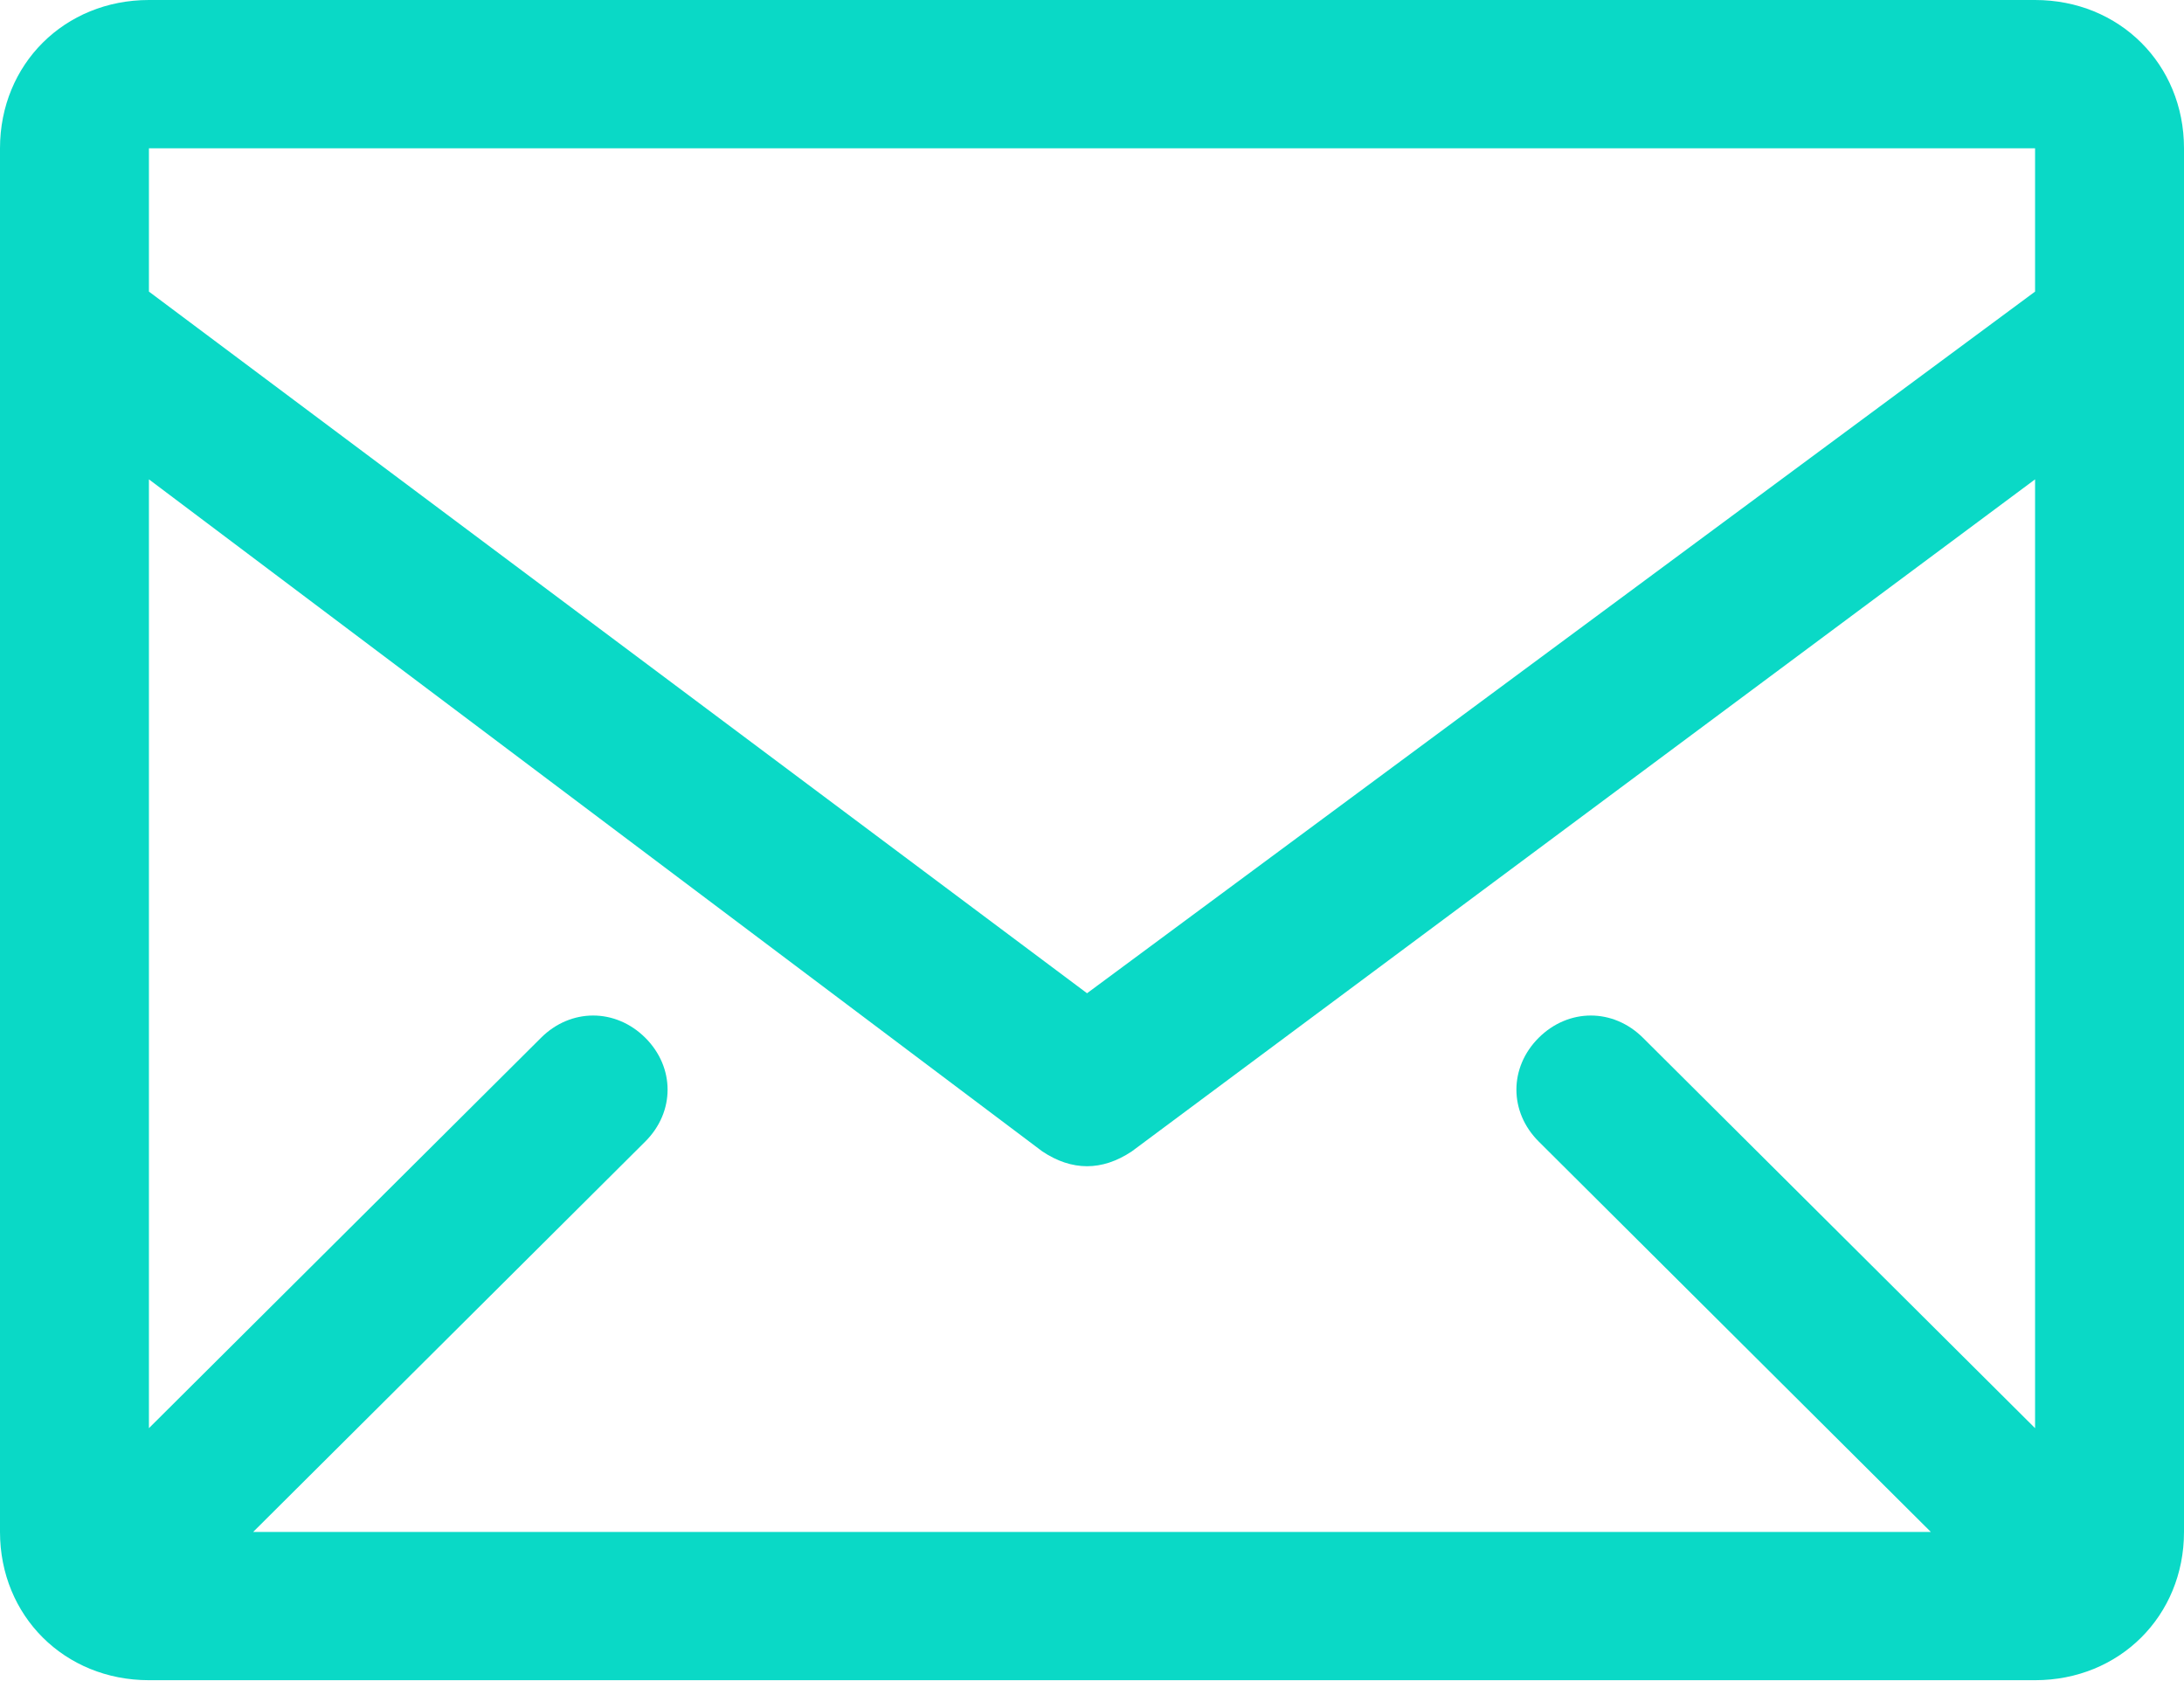
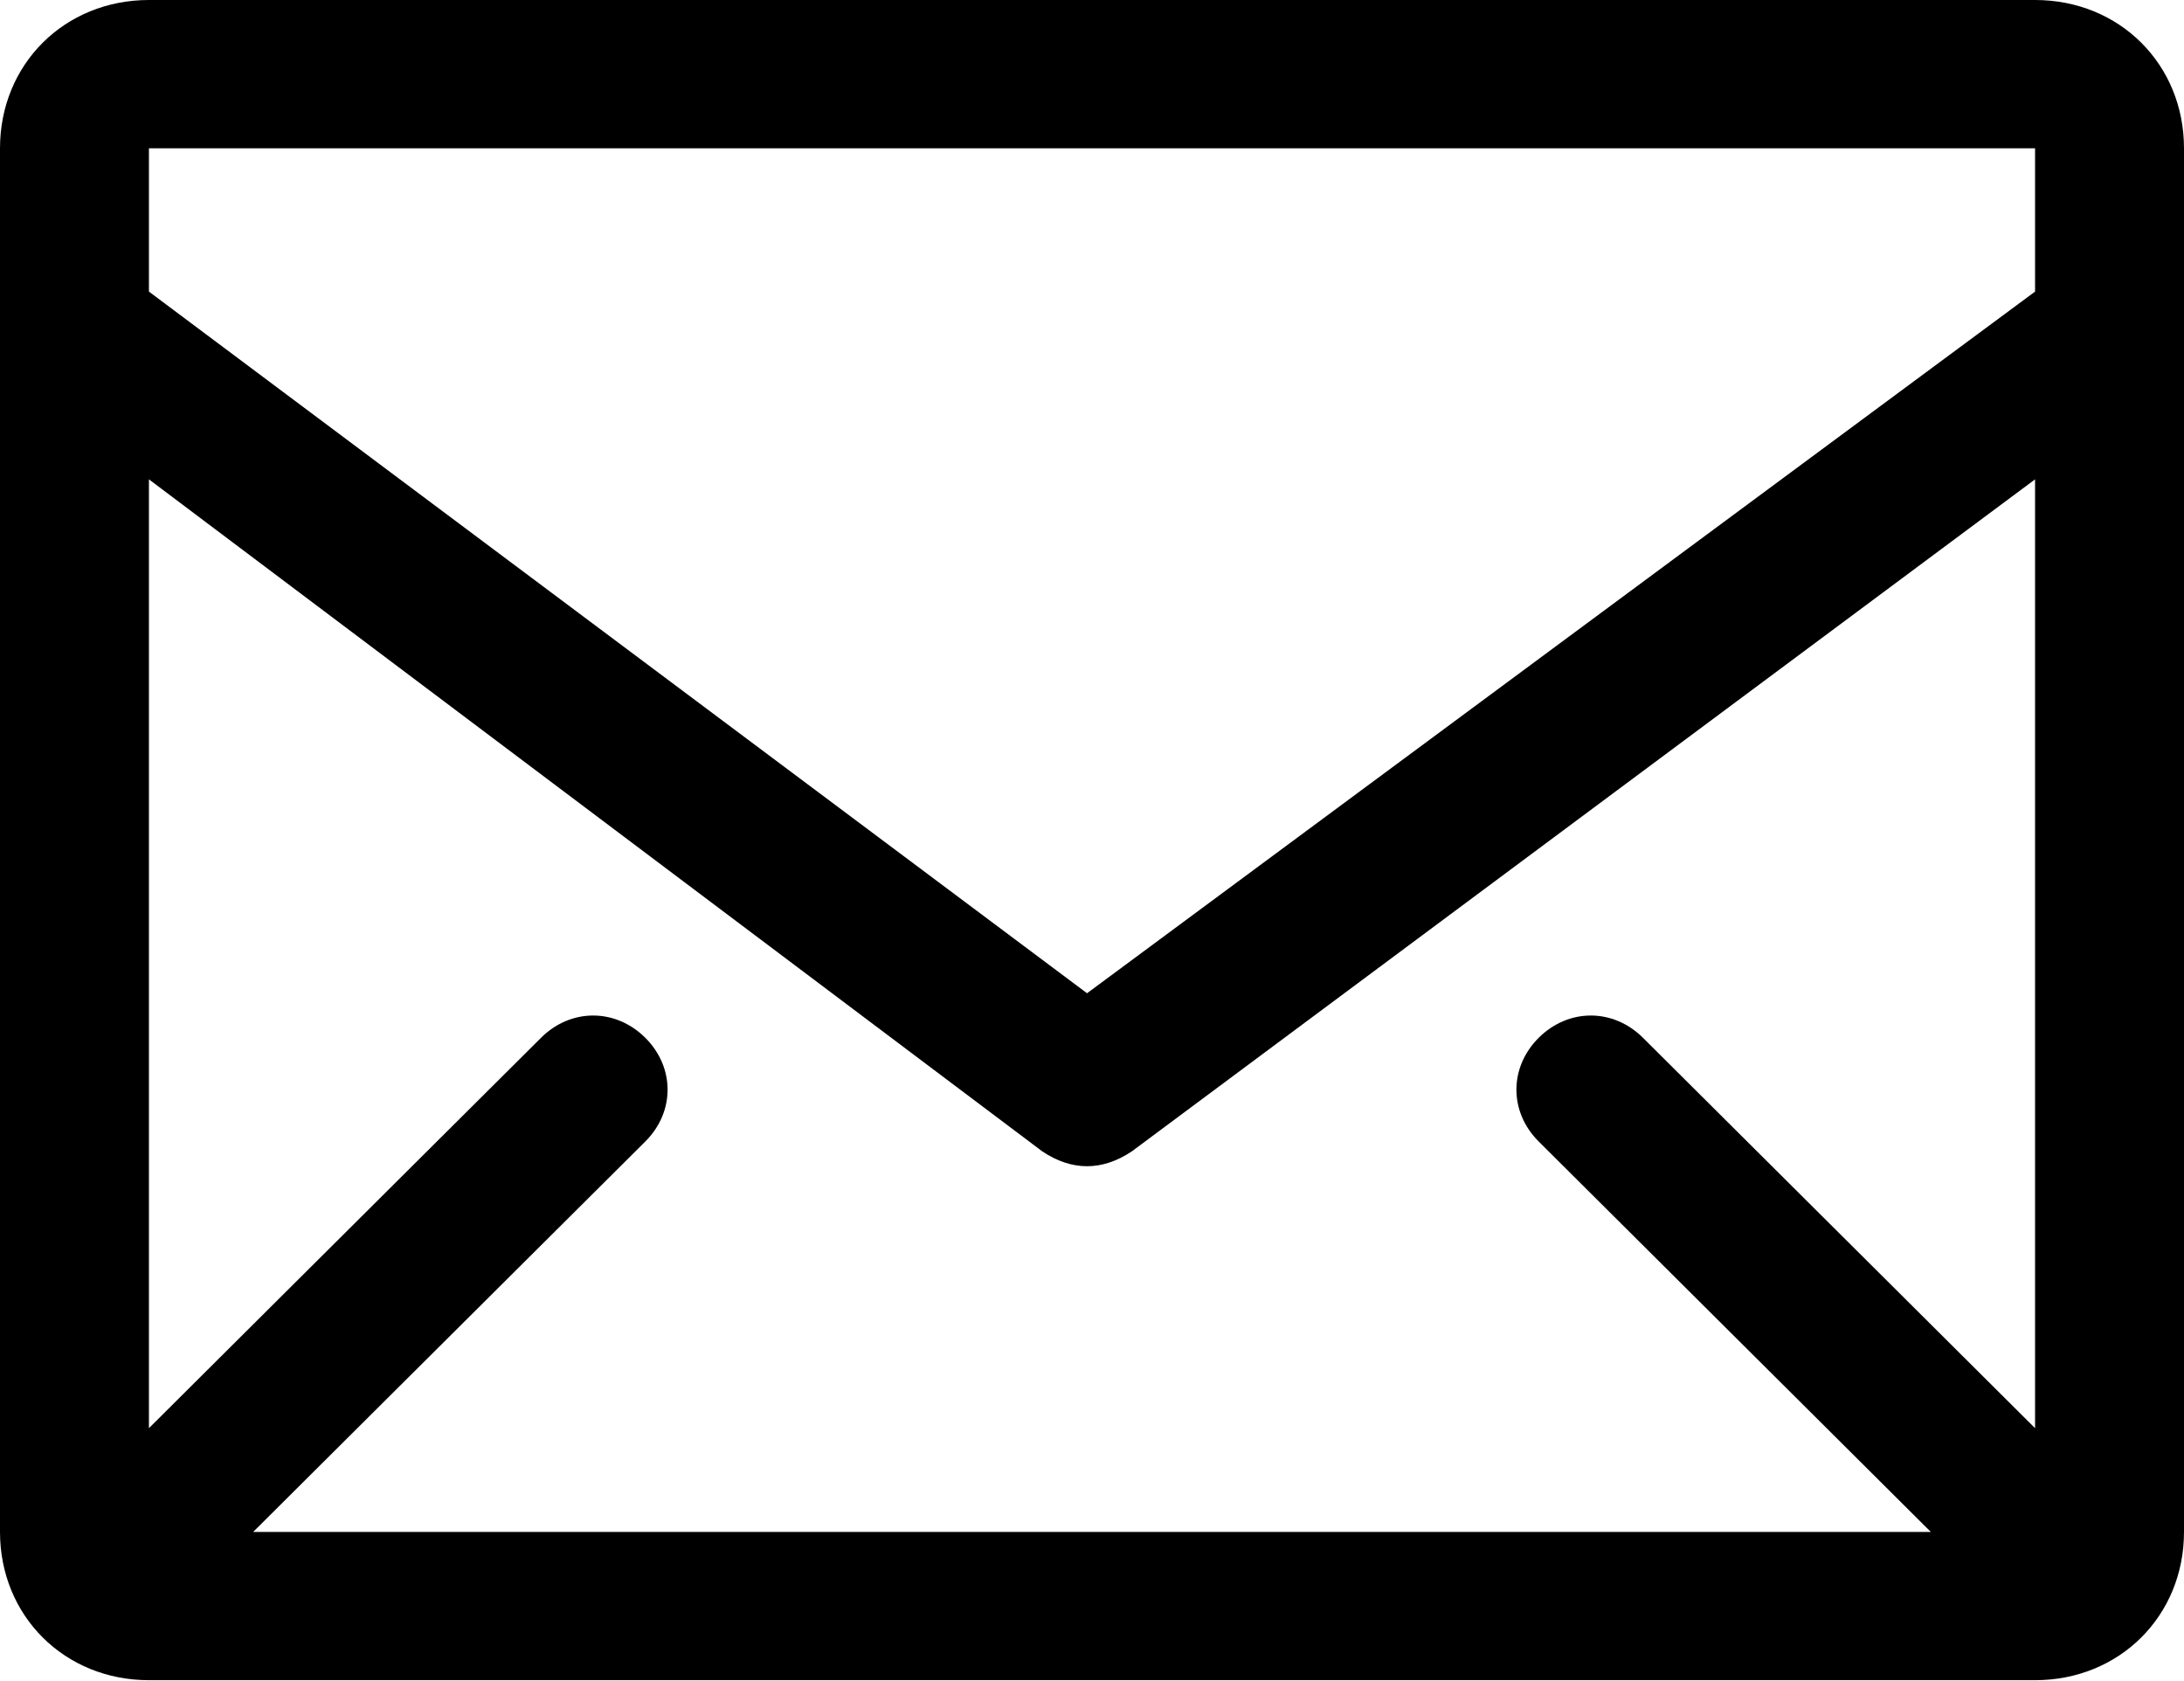
- <svg xmlns="http://www.w3.org/2000/svg" width="26" height="20" viewBox="0 0 26 20" fill="none">
-   <path d="M24.227 0H1.773C0.768 0 0 0.765 0 1.765V18.235C0 19.235 0.768 20 1.773 20H24.227C25.232 20 26 19.235 26 18.235V1.765C26 0.765 25.232 0 24.227 0ZM24.227 17L19.559 12.353C19.204 12 18.673 12 18.318 12.353C17.964 12.706 17.964 13.235 18.318 13.588L22.986 18.235H3.014L7.682 13.588C8.036 13.235 8.036 12.706 7.682 12.353C7.327 12 6.795 12 6.441 12.353L1.773 17V5.706L12.409 13.706C12.586 13.824 12.764 13.882 12.941 13.882C13.118 13.882 13.295 13.824 13.473 13.706L24.227 5.706V17ZM24.227 1.765V3.471L12.941 11.823L1.773 3.471V1.765H24.227Z" fill="#0AD9C6" />
+ <svg xmlns="http://www.w3.org/2000/svg" width="26" height="20" viewBox="0 0 26 20" fill="currentColor">
+   <path d="M24.227 0H1.773C0.768 0 0 0.765 0 1.765V18.235C0 19.235 0.768 20 1.773 20H24.227C25.232 20 26 19.235 26 18.235V1.765C26 0.765 25.232 0 24.227 0ZM24.227 17L19.559 12.353C19.204 12 18.673 12 18.318 12.353C17.964 12.706 17.964 13.235 18.318 13.588L22.986 18.235H3.014L7.682 13.588C8.036 13.235 8.036 12.706 7.682 12.353C7.327 12 6.795 12 6.441 12.353L1.773 17V5.706L12.409 13.706C12.586 13.824 12.764 13.882 12.941 13.882C13.118 13.882 13.295 13.824 13.473 13.706L24.227 5.706V17ZM24.227 1.765V3.471L12.941 11.823L1.773 3.471V1.765H24.227Z" fill="currentColor" />
</svg>
